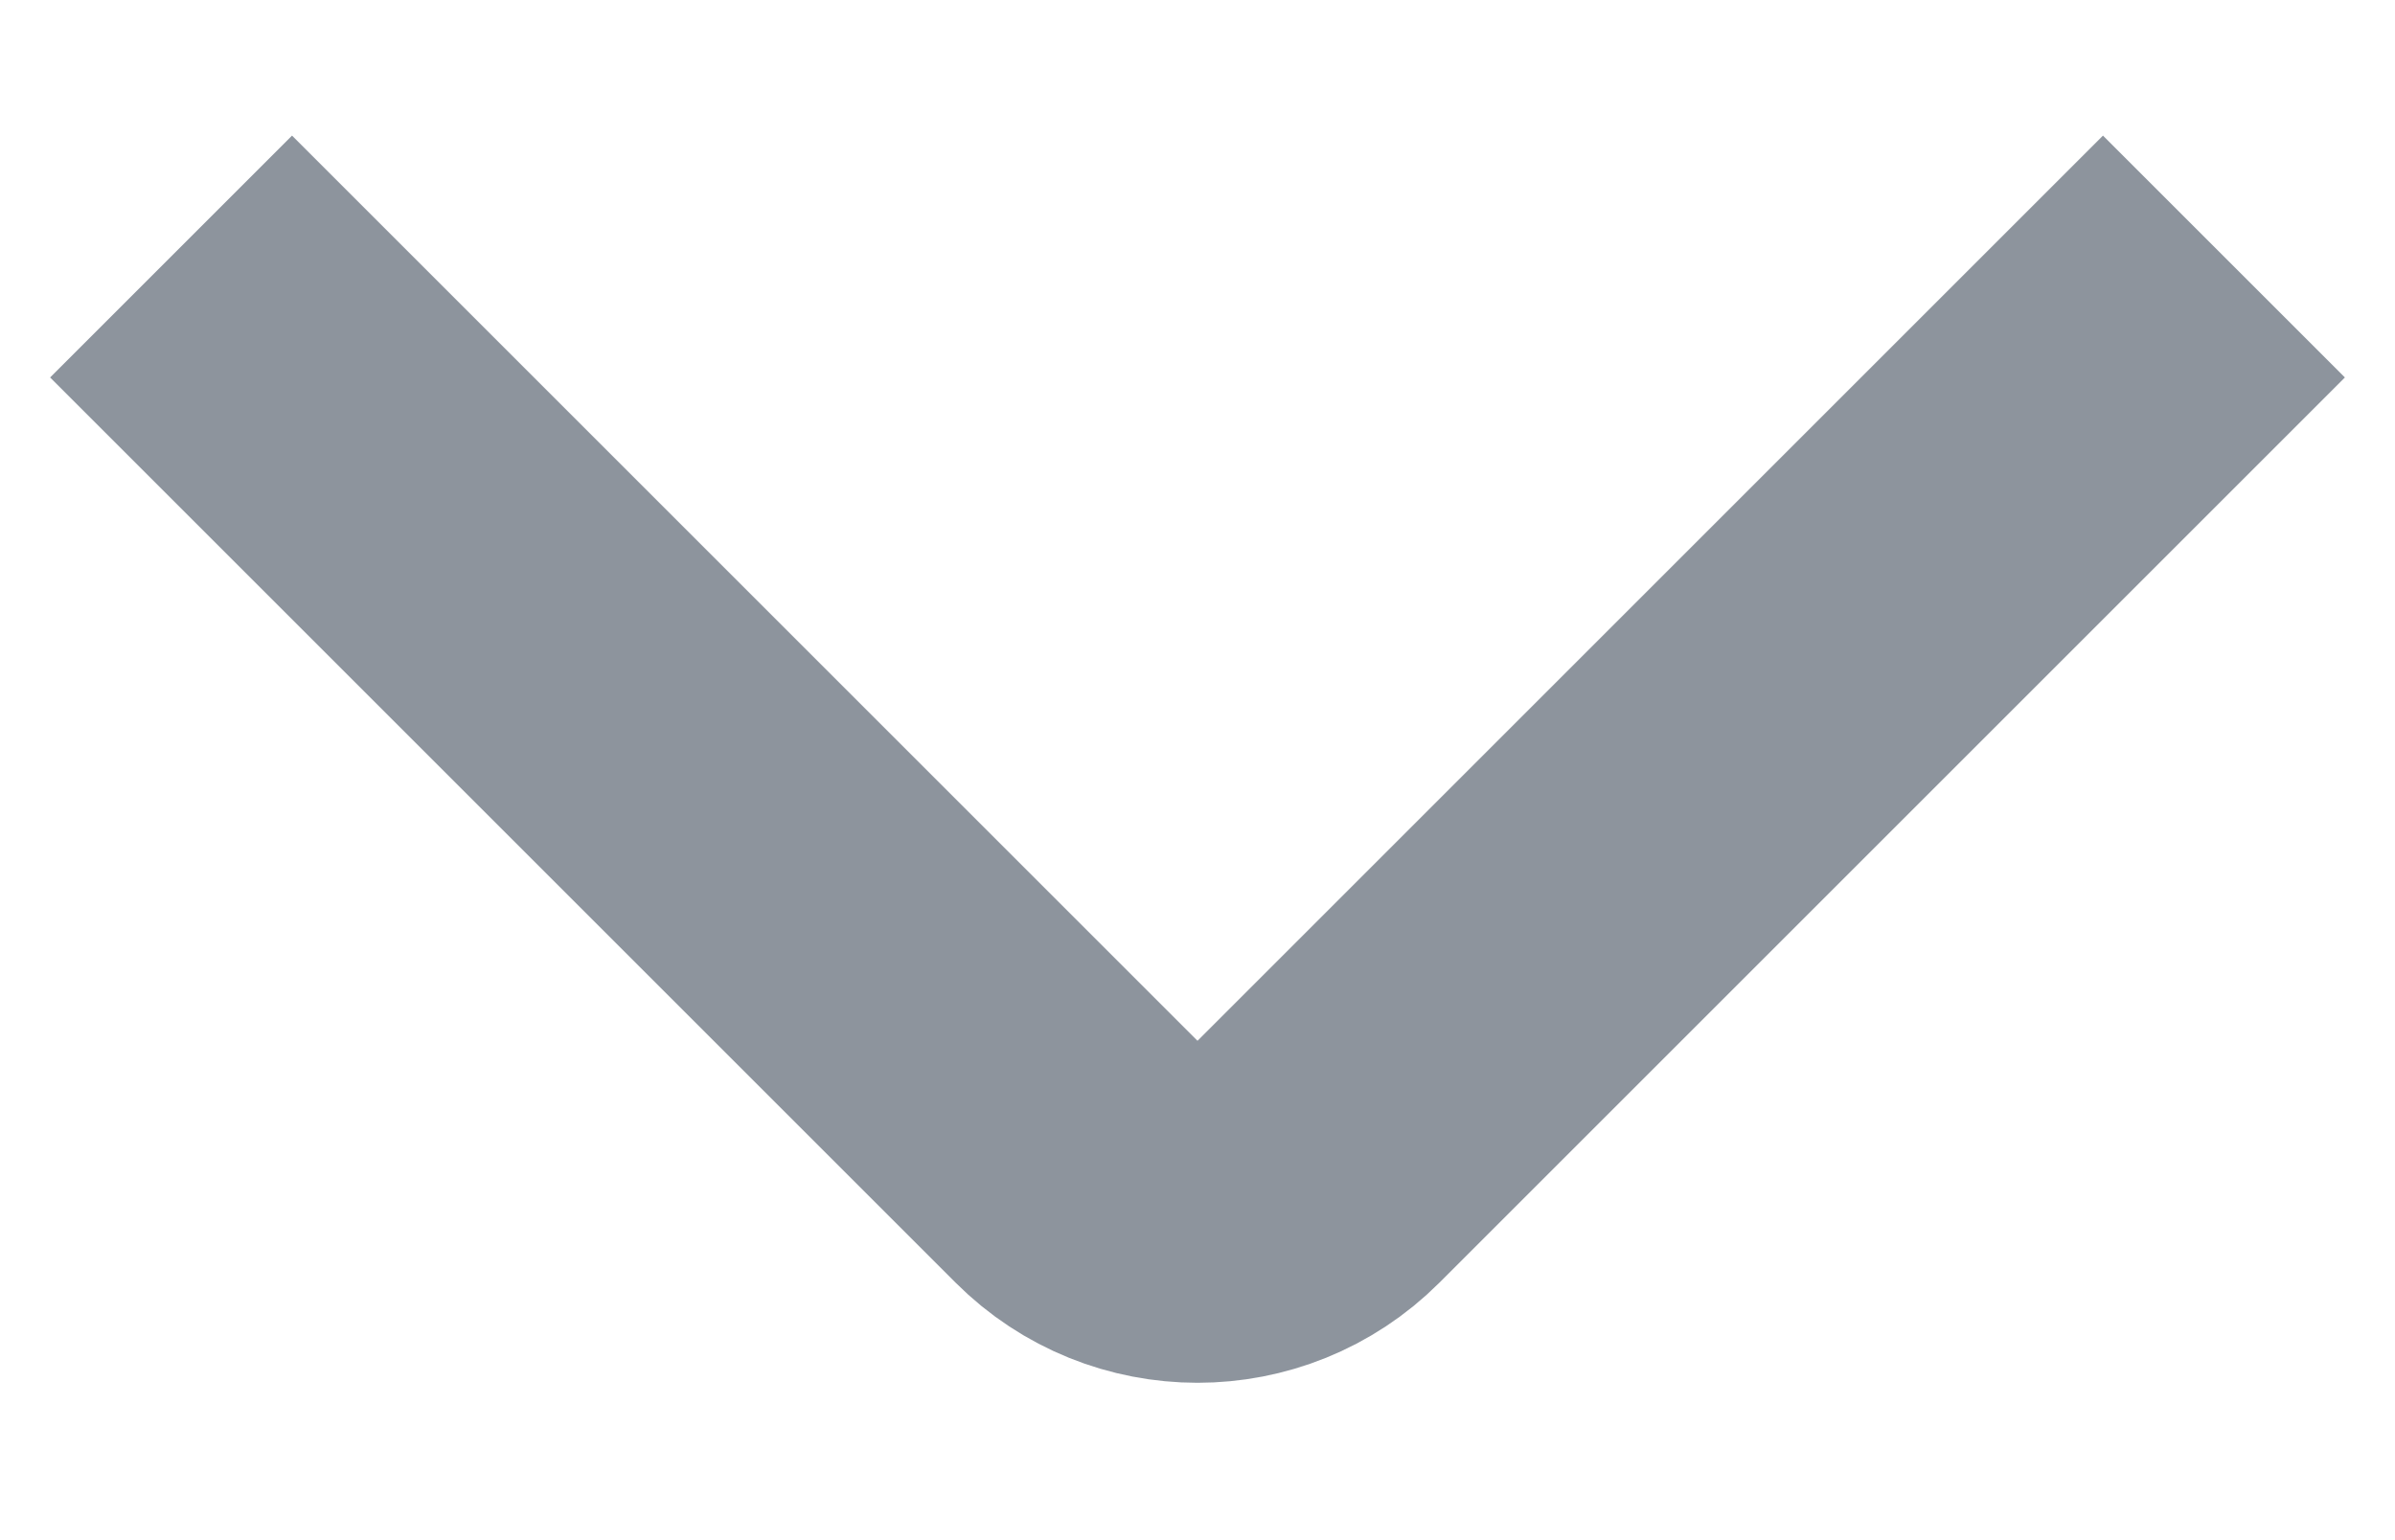
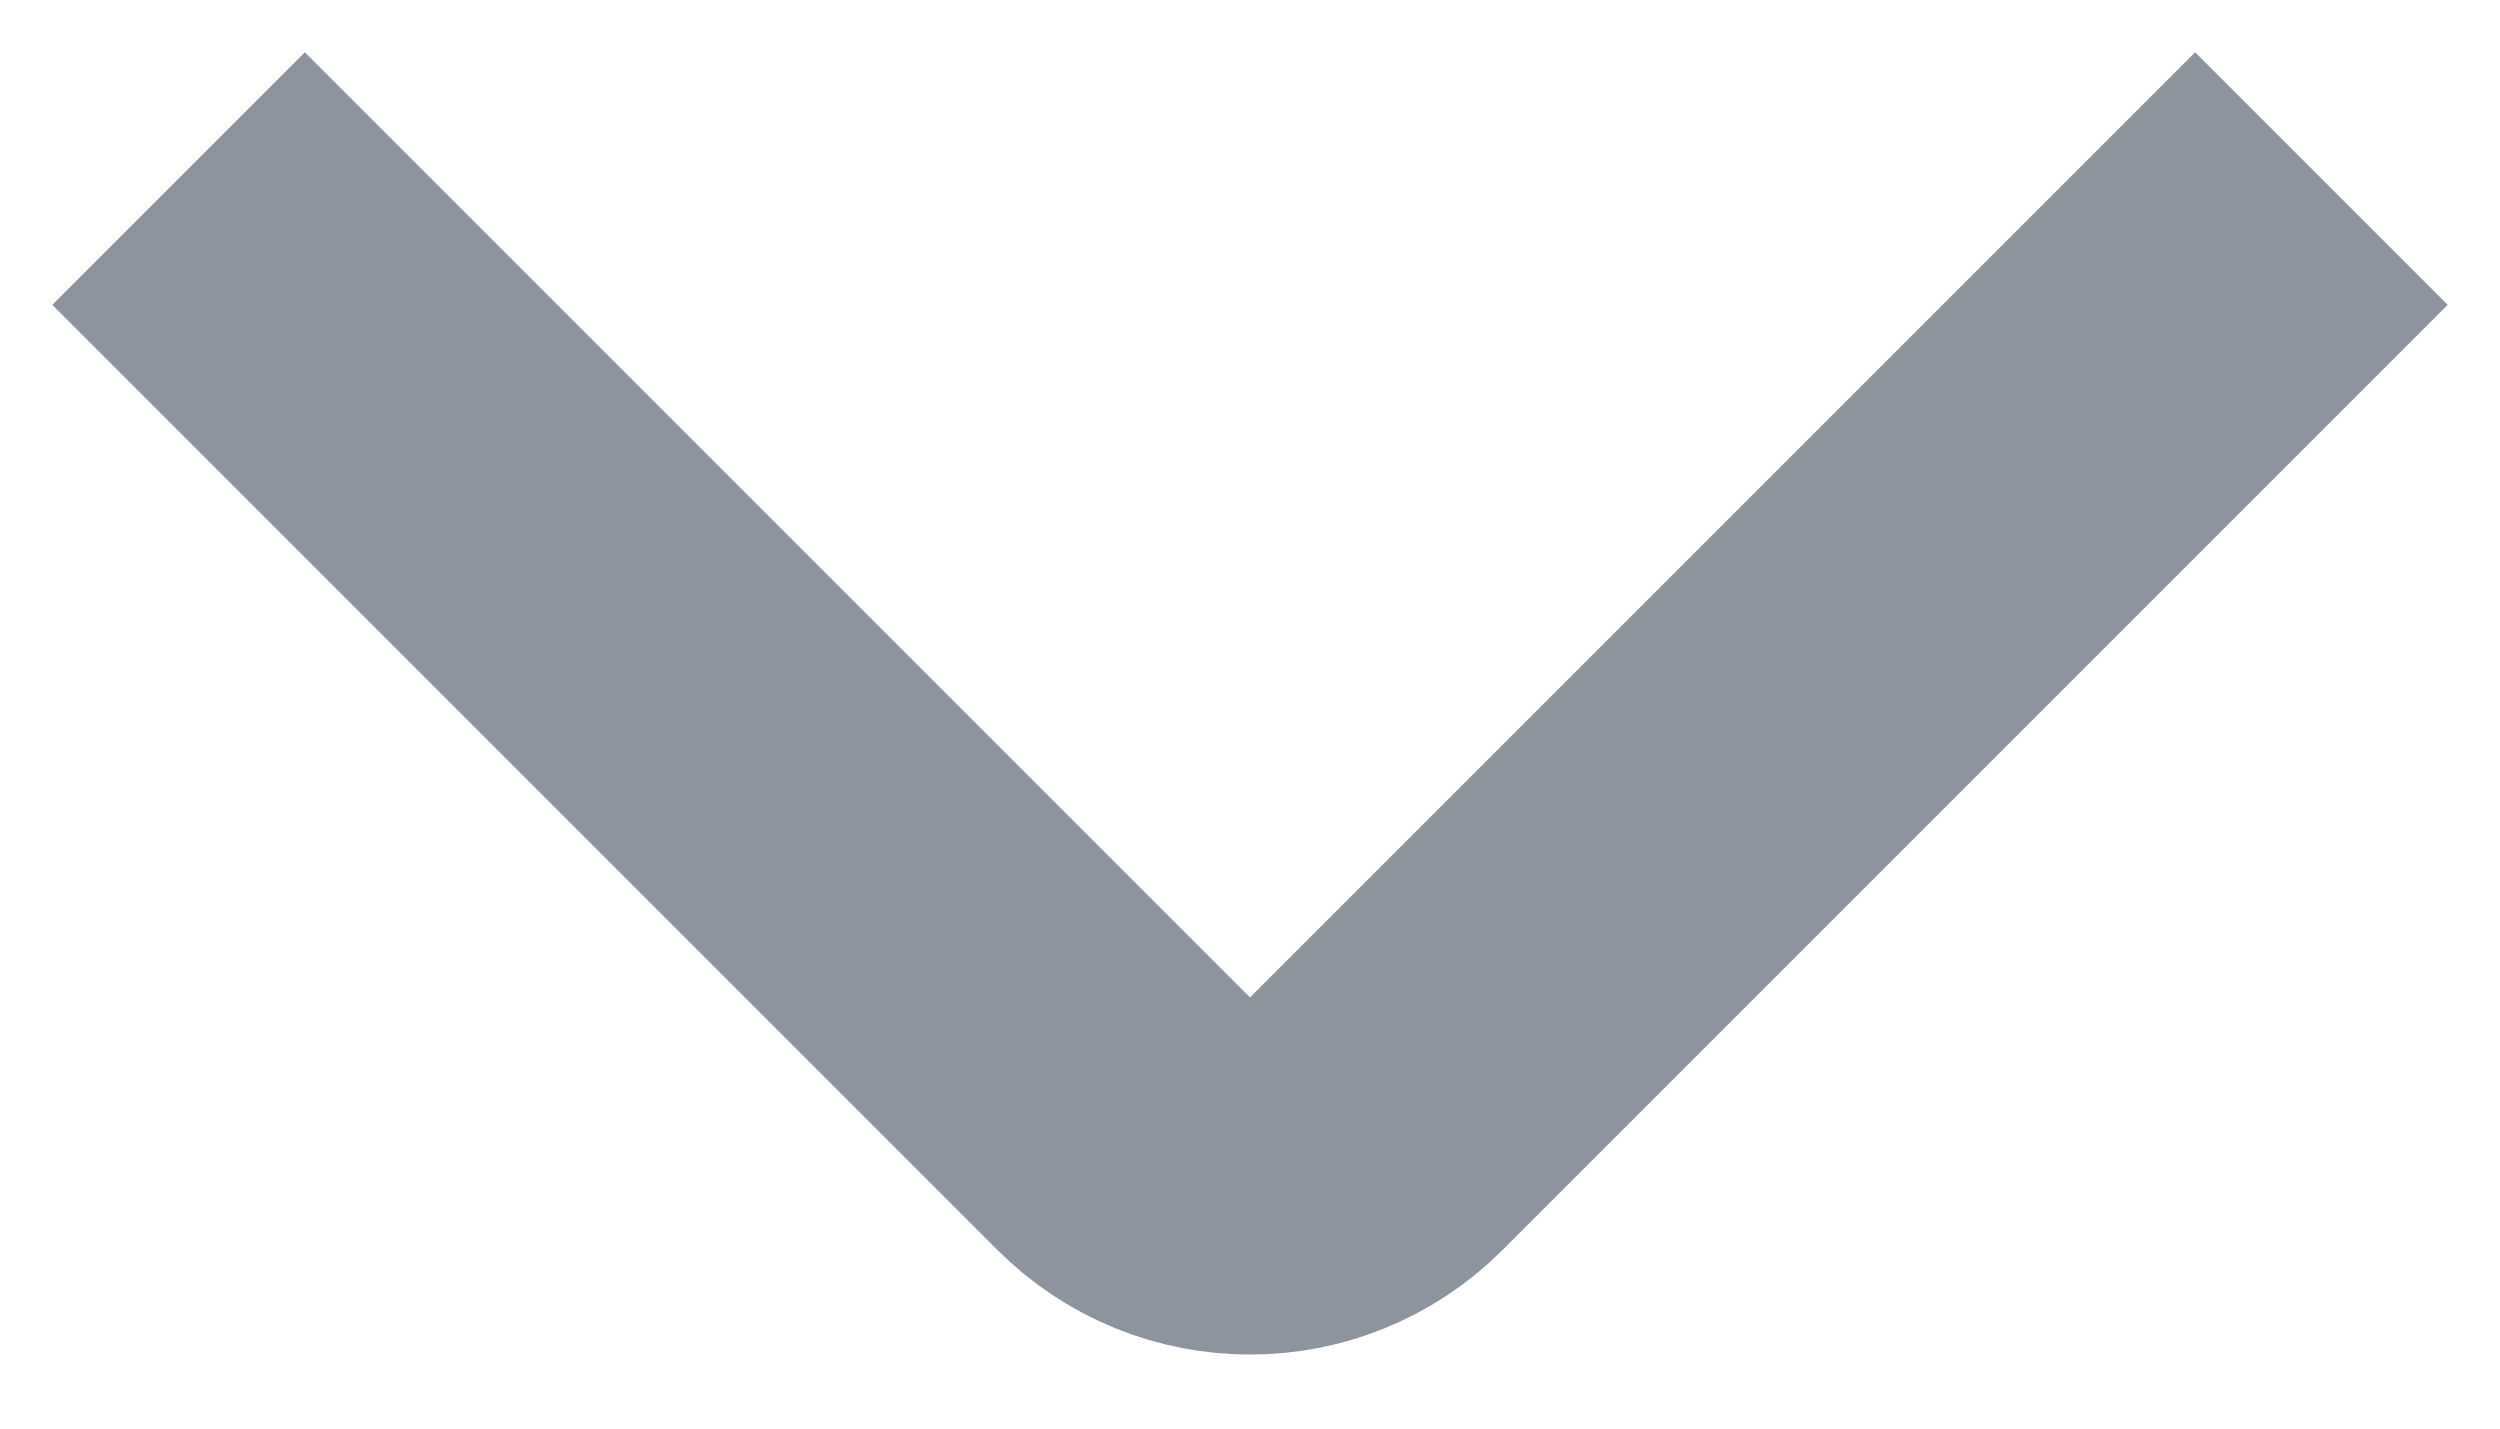
- <svg xmlns="http://www.w3.org/2000/svg" width="14" height="9" viewBox="0 0 14 9" fill="none">
-   <path d="M1 1.5L6.293 6.793C6.683 7.183 7.317 7.183 7.707 6.793L13 1.5" stroke="#8D949D" stroke-width="2" />
+ <svg xmlns="http://www.w3.org/2000/svg" width="14" height="8" viewBox="0 0 14 8" fill="none">
+   <path d="M1 1L6.293 6.293C6.683 6.683 7.317 6.683 7.707 6.293L13 1" stroke="#8D949D" stroke-width="2" />
</svg>
